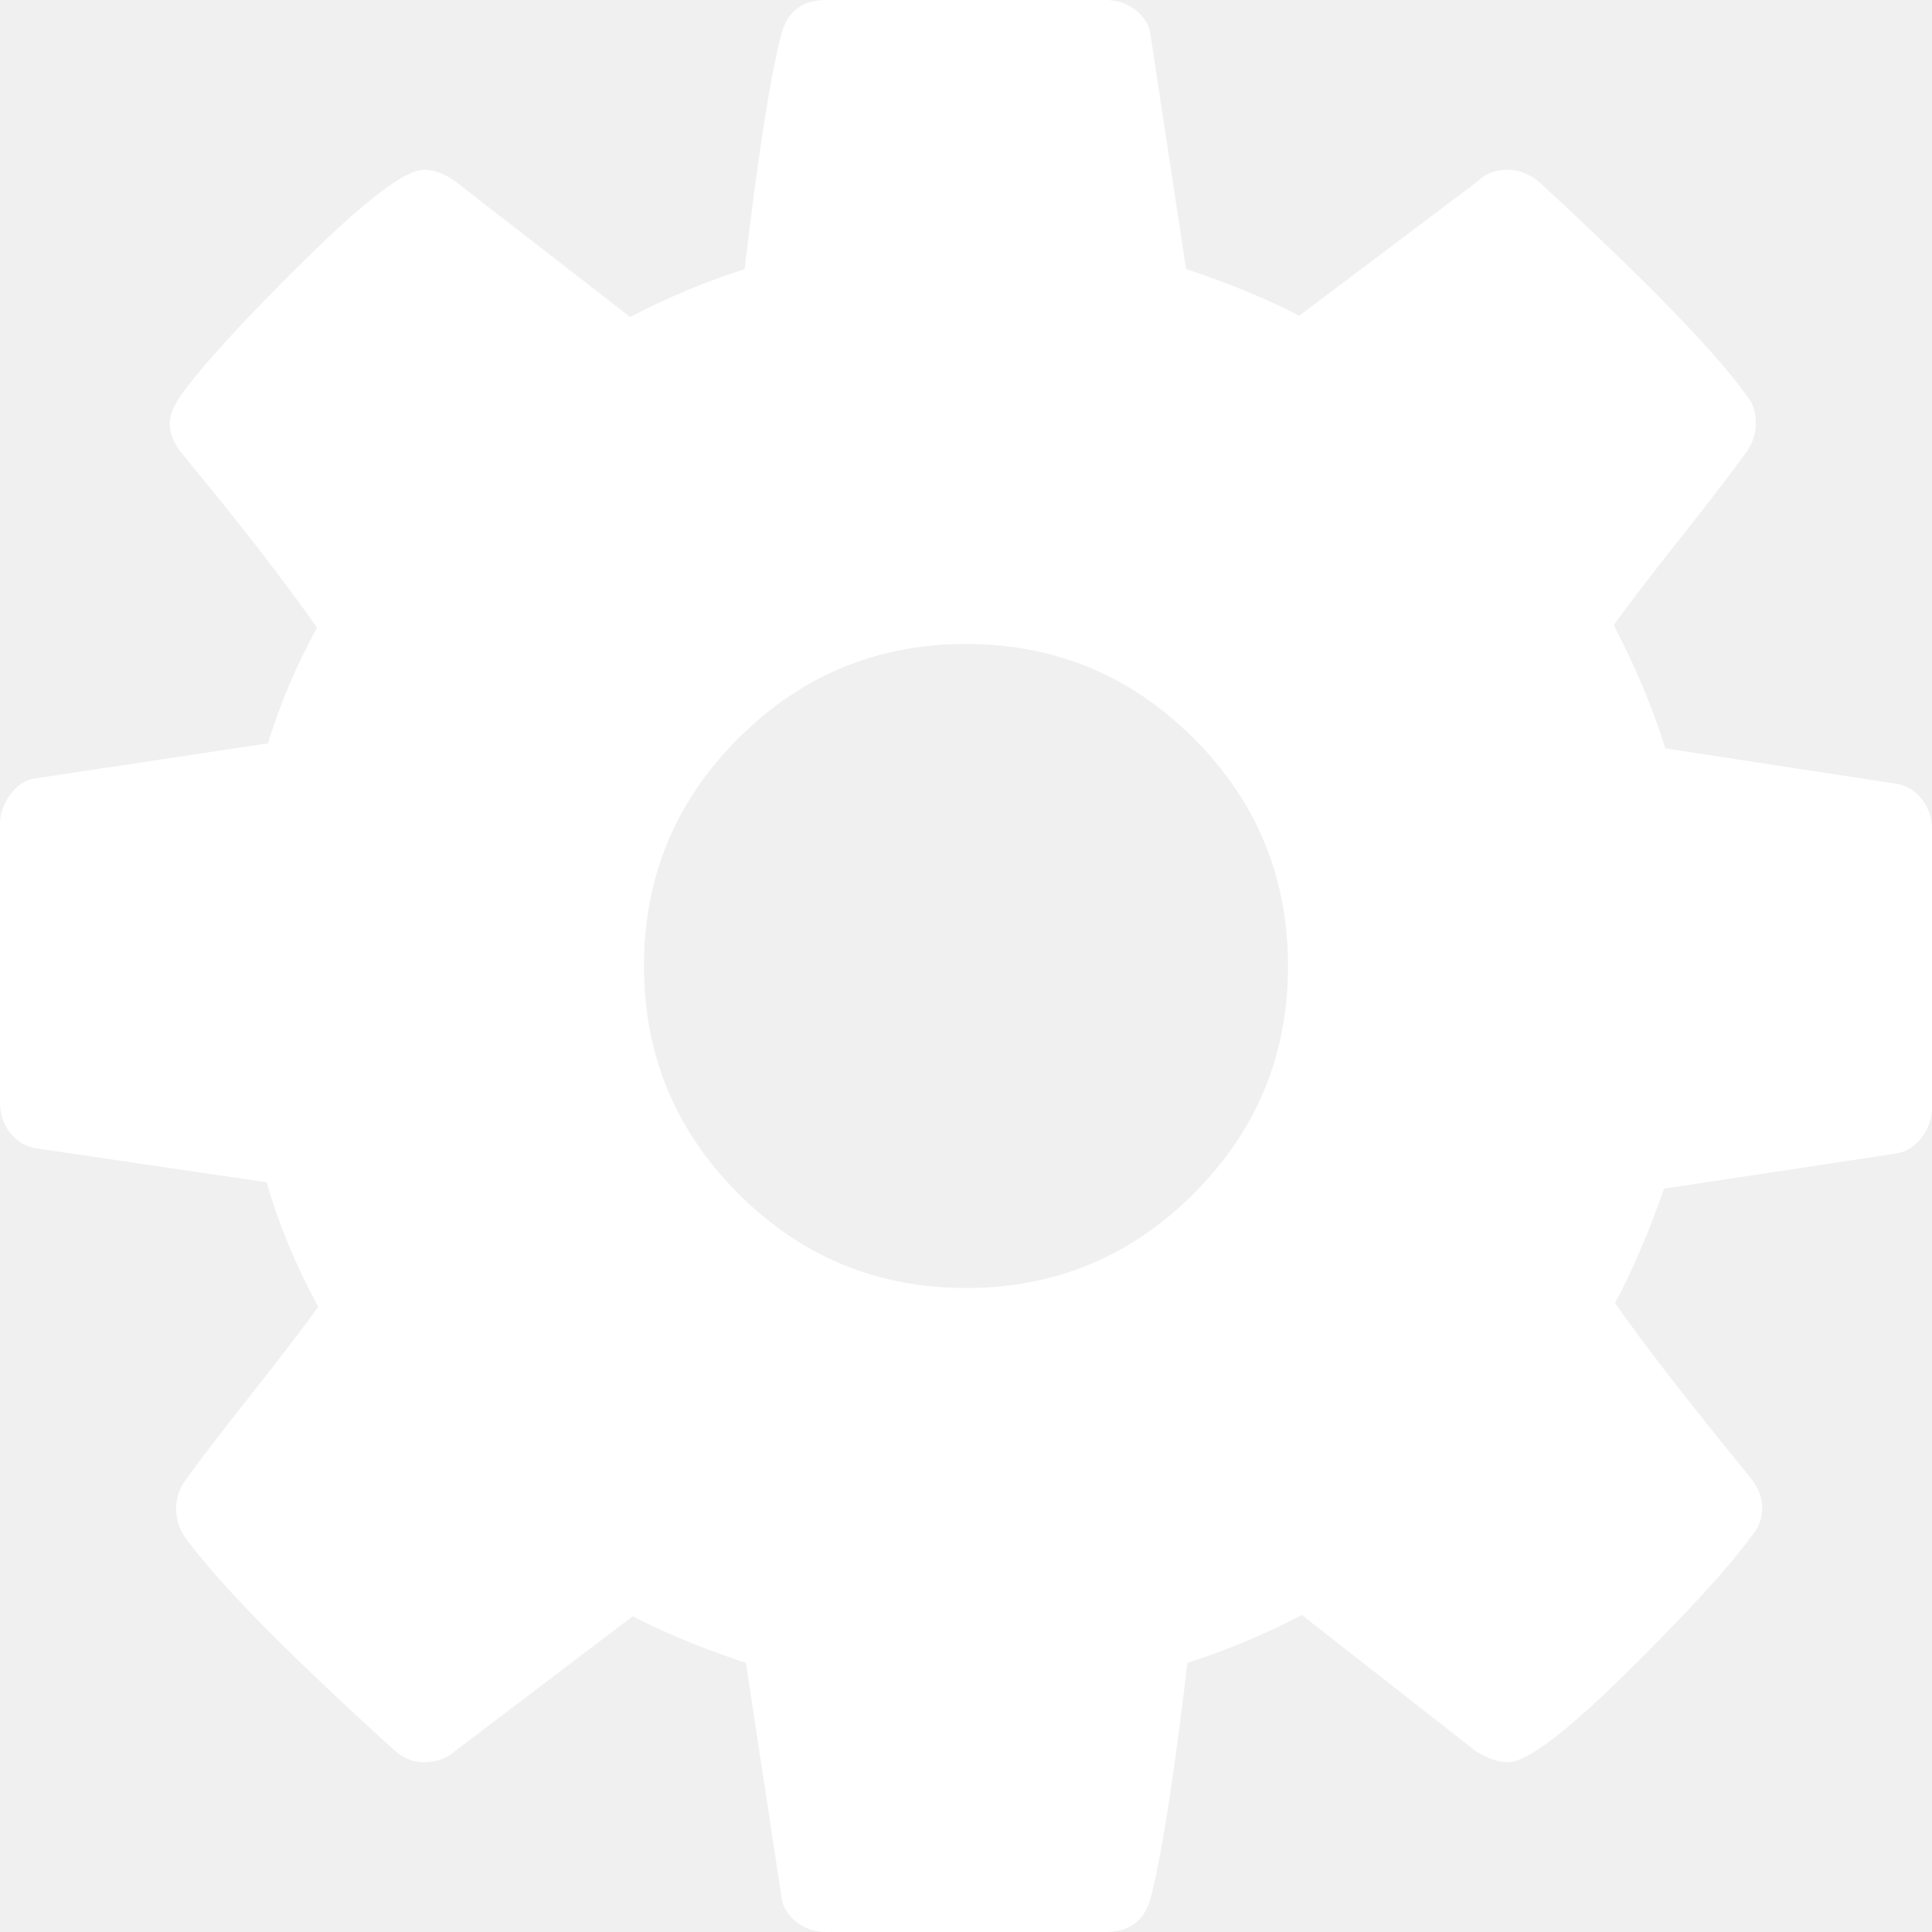
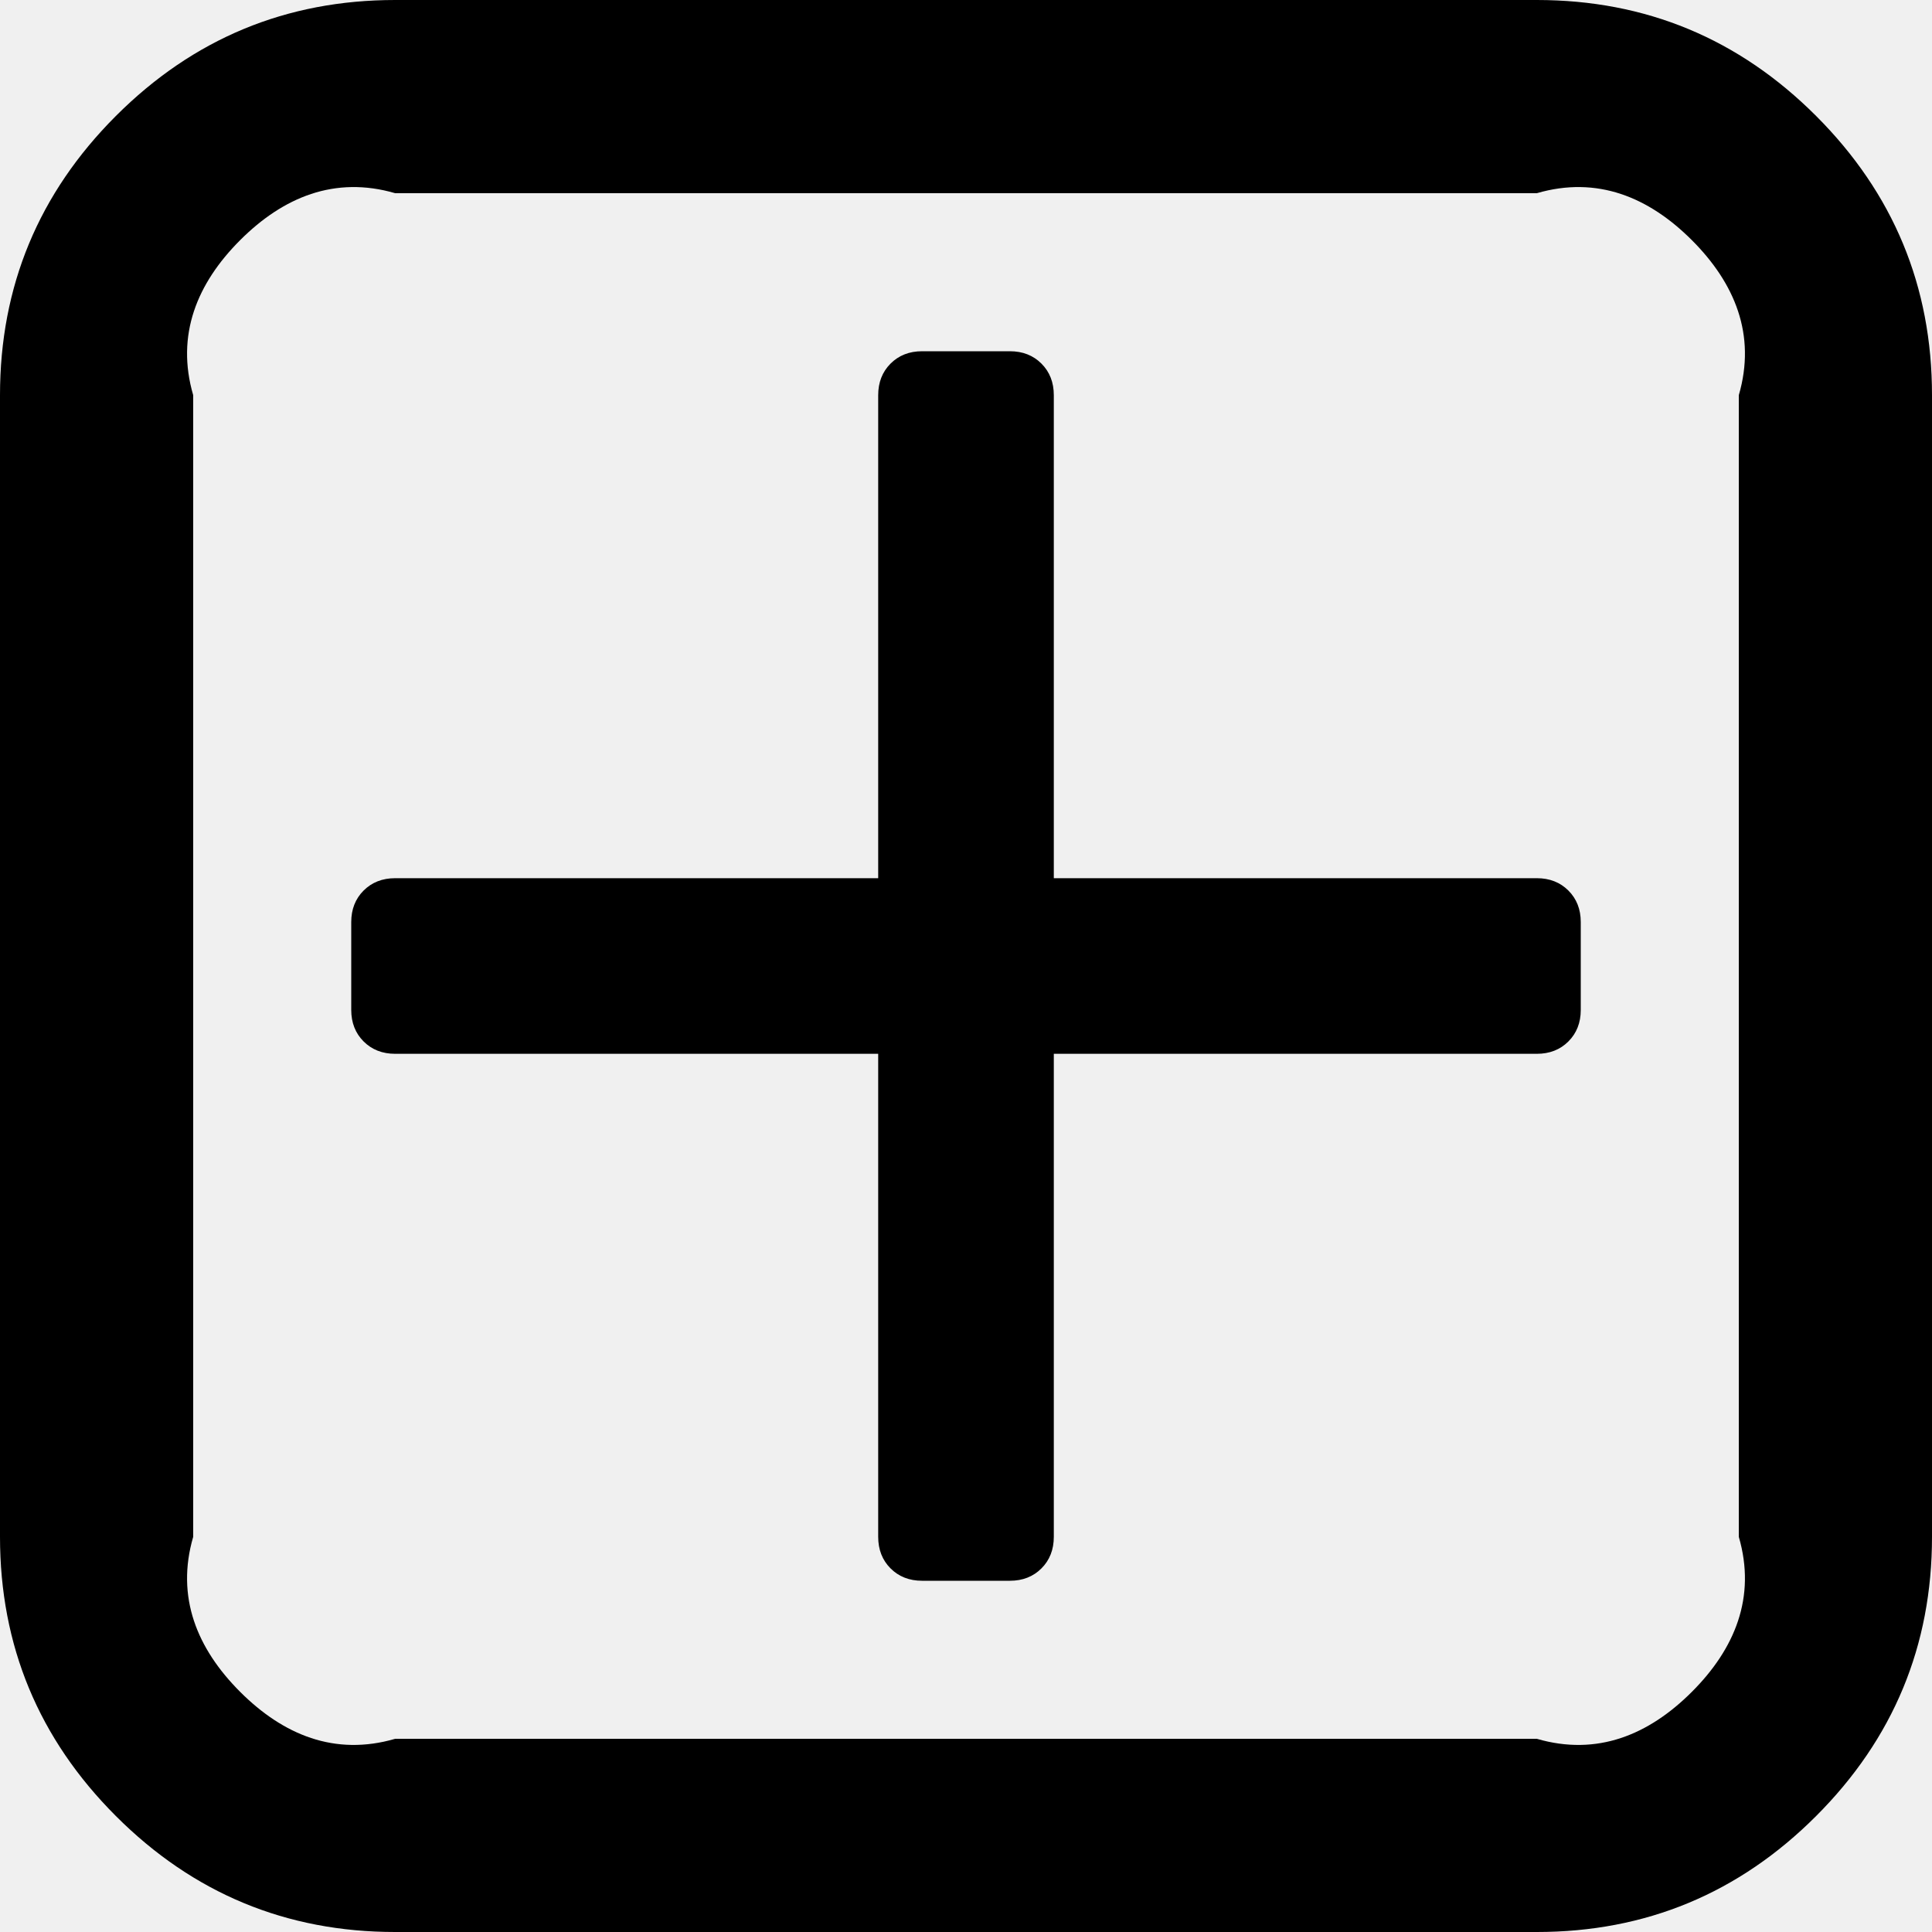
- <svg xmlns="http://www.w3.org/2000/svg" version="1.1" width="25px" height="25px">
-   <g transform="matrix(1 0 0 1 -1054 -16 )">
-     <path d="M 15.446 15.446  C 16.26 14.632  16.667 13.65  16.667 12.5  C 16.667 11.35  16.26 10.368  15.446 9.554  C 14.632 8.74  13.65 8.333  12.5 8.333  C 11.35 8.333  10.368 8.74  9.554 9.554  C 8.74 10.368  8.333 11.35  8.333 12.5  C 8.333 13.65  8.74 14.632  9.554 15.446  C 10.368 16.26  11.35 16.667  12.5 16.667  C 13.65 16.667  14.632 16.26  15.446 15.446  Z M 24.87 10.343  C 24.957 10.457  25 10.585  25 10.726  L 25 14.339  C 25 14.469  24.957 14.594  24.87 14.714  C 24.783 14.833  24.674 14.903  24.544 14.925  L 21.533 15.381  C 21.327 15.967  21.115 16.461  20.898 16.862  C 21.278 17.405  21.859 18.153  22.64 19.108  C 22.748 19.238  22.803 19.374  22.803 19.515  C 22.803 19.656  22.754 19.781  22.656 19.889  C 22.363 20.291  21.826 20.877  21.045 21.647  C 20.264 22.418  19.754 22.803  19.515 22.803  C 19.385 22.803  19.244 22.754  19.092 22.656  L 16.846 20.898  C 16.368 21.148  15.875 21.354  15.365 21.517  C 15.191 22.993  15.034 24.002  14.893 24.544  C 14.817 24.848  14.621 25  14.307 25  L 10.693 25  C 10.541 25  10.409 24.954  10.295 24.862  C 10.181 24.769  10.118 24.653  10.107 24.512  L 9.652 21.517  C 9.12 21.343  8.632 21.143  8.187 20.915  L 5.892 22.656  C 5.783 22.754  5.648 22.803  5.485 22.803  C 5.333 22.803  5.197 22.743  5.078 22.624  C 3.711 21.387  2.816 20.475  2.393 19.889  C 2.317 19.781  2.279 19.656  2.279 19.515  C 2.279 19.385  2.322 19.26  2.409 19.141  C 2.572 18.913  2.848 18.552  3.239 18.058  C 3.63 17.565  3.923 17.182  4.118 16.911  C 3.825 16.368  3.602 15.831  3.451 15.299  L 0.472 14.86  C 0.331 14.838  0.217 14.771  0.13 14.657  C 0.043 14.543  0 14.415  0 14.274  L 0 10.661  C 0 10.531  0.043 10.406  0.13 10.286  C 0.217 10.167  0.32 10.097  0.439 10.075  L 3.467 9.619  C 3.619 9.12  3.83 8.621  4.102 8.122  C 3.668 7.503  3.087 6.755  2.36 5.876  C 2.252 5.745  2.197 5.615  2.197 5.485  C 2.197 5.377  2.246 5.252  2.344 5.111  C 2.626 4.72  3.16 4.137  3.947 3.361  C 4.734 2.585  5.246 2.197  5.485 2.197  C 5.626 2.197  5.767 2.252  5.908 2.36  L 8.154 4.102  C 8.632 3.852  9.125 3.646  9.635 3.483  C 9.809 2.007  9.966 0.998  10.107 0.456  C 10.183 0.152  10.379 0  10.693 0  L 14.307 0  C 14.459 0  14.591 0.046  14.705 0.138  C 14.819 0.231  14.882 0.347  14.893 0.488  L 15.348 3.483  C 15.88 3.657  16.368 3.857  16.813 4.085  L 19.124 2.344  C 19.222 2.246  19.352 2.197  19.515 2.197  C 19.656 2.197  19.792 2.252  19.922 2.36  C 21.322 3.651  22.217 4.574  22.607 5.127  C 22.683 5.214  22.721 5.333  22.721 5.485  C 22.721 5.615  22.678 5.74  22.591 5.859  C 22.428 6.087  22.152 6.448  21.761 6.942  C 21.37 7.435  21.077 7.818  20.882 8.089  C 21.164 8.632  21.387 9.163  21.549 9.684  L 24.528 10.14  C 24.669 10.162  24.783 10.229  24.87 10.343  Z " fill-rule="nonzero" fill="#ffffff" stroke="none" transform="matrix(1 0 0 1 1054 16 )" />
+ <svg xmlns="http://www.w3.org/2000/svg" version="1.1" width="20px" height="20px">
+   <g transform="matrix(1 0 0 1 -132 -125 )">
+     <path d="M 16.236 9.219  C 16.321 9.304  16.364 9.413  16.364 9.545  L 16.364 10.455  C 16.364 10.587  16.321 10.696  16.236 10.781  C 16.151 10.866  16.042 10.909  15.909 10.909  L 10.909 10.909  L 10.909 15.909  C 10.909 16.042  10.866 16.151  10.781 16.236  C 10.696 16.321  10.587 16.364  10.455 16.364  L 9.545 16.364  C 9.413 16.364  9.304 16.321  9.219 16.236  C 9.134 16.151  9.091 16.042  9.091 15.909  L 9.091 10.909  L 4.091 10.909  C 3.958 10.909  3.849 10.866  3.764 10.781  C 3.679 10.696  3.636 10.587  3.636 10.455  L 3.636 9.545  C 3.636 9.413  3.679 9.304  3.764 9.219  C 3.849 9.134  3.958 9.091  4.091 9.091  L 9.091 9.091  L 9.091 4.091  C 9.091 3.958  9.134 3.849  9.219 3.764  C 9.304 3.679  9.413 3.636  9.545 3.636  L 10.455 3.636  C 10.587 3.636  10.696 3.679  10.781 3.764  C 10.866 3.849  10.909 3.958  10.909 4.091  L 10.909 9.091  L 15.909 9.091  C 16.042 9.091  16.151 9.134  16.236 9.219  Z M 17.514 17.514  C 17.959 17.069  18.182 16.534  18 15.909  L 18 4.091  C 18.182 3.466  17.959 2.931  17.514 2.486  C 17.069 2.041  16.534 1.818  15.909 2  L 4.091 2  C 3.466 1.818  2.931 2.041  2.486 2.486  C 2.041 2.931  1.818 3.466  2 4.091  L 2 15.909  C 1.818 16.534  2.041 17.069  2.486 17.514  C 2.931 17.959  3.466 18.182  4.091 18  L 15.909 18  C 16.534 18.182  17.069 17.959  17.514 17.514  Z M 18.8 1.2  C 19.6 2  20 2.964  20 4.091  L 20 15.909  C 20 17.036  19.6 18  18.8 18.8  C 18 19.6  17.036 20  15.909 20  L 4.091 20  C 2.964 20  2 19.6  1.2 18.8  C 0.4 18  0 17.036  0 15.909  L 0 4.091  C 0 2.964  0.4 2  1.2 1.2  C 2 0.4  2.964 0  4.091 0  L 15.909 0  C 17.036 0  18 0.4  18.8 1.2  Z " fill-rule="nonzero" fill="#000000" stroke="none" transform="matrix(1 0 0 1 132 125 )" />
  </g>
</svg>
